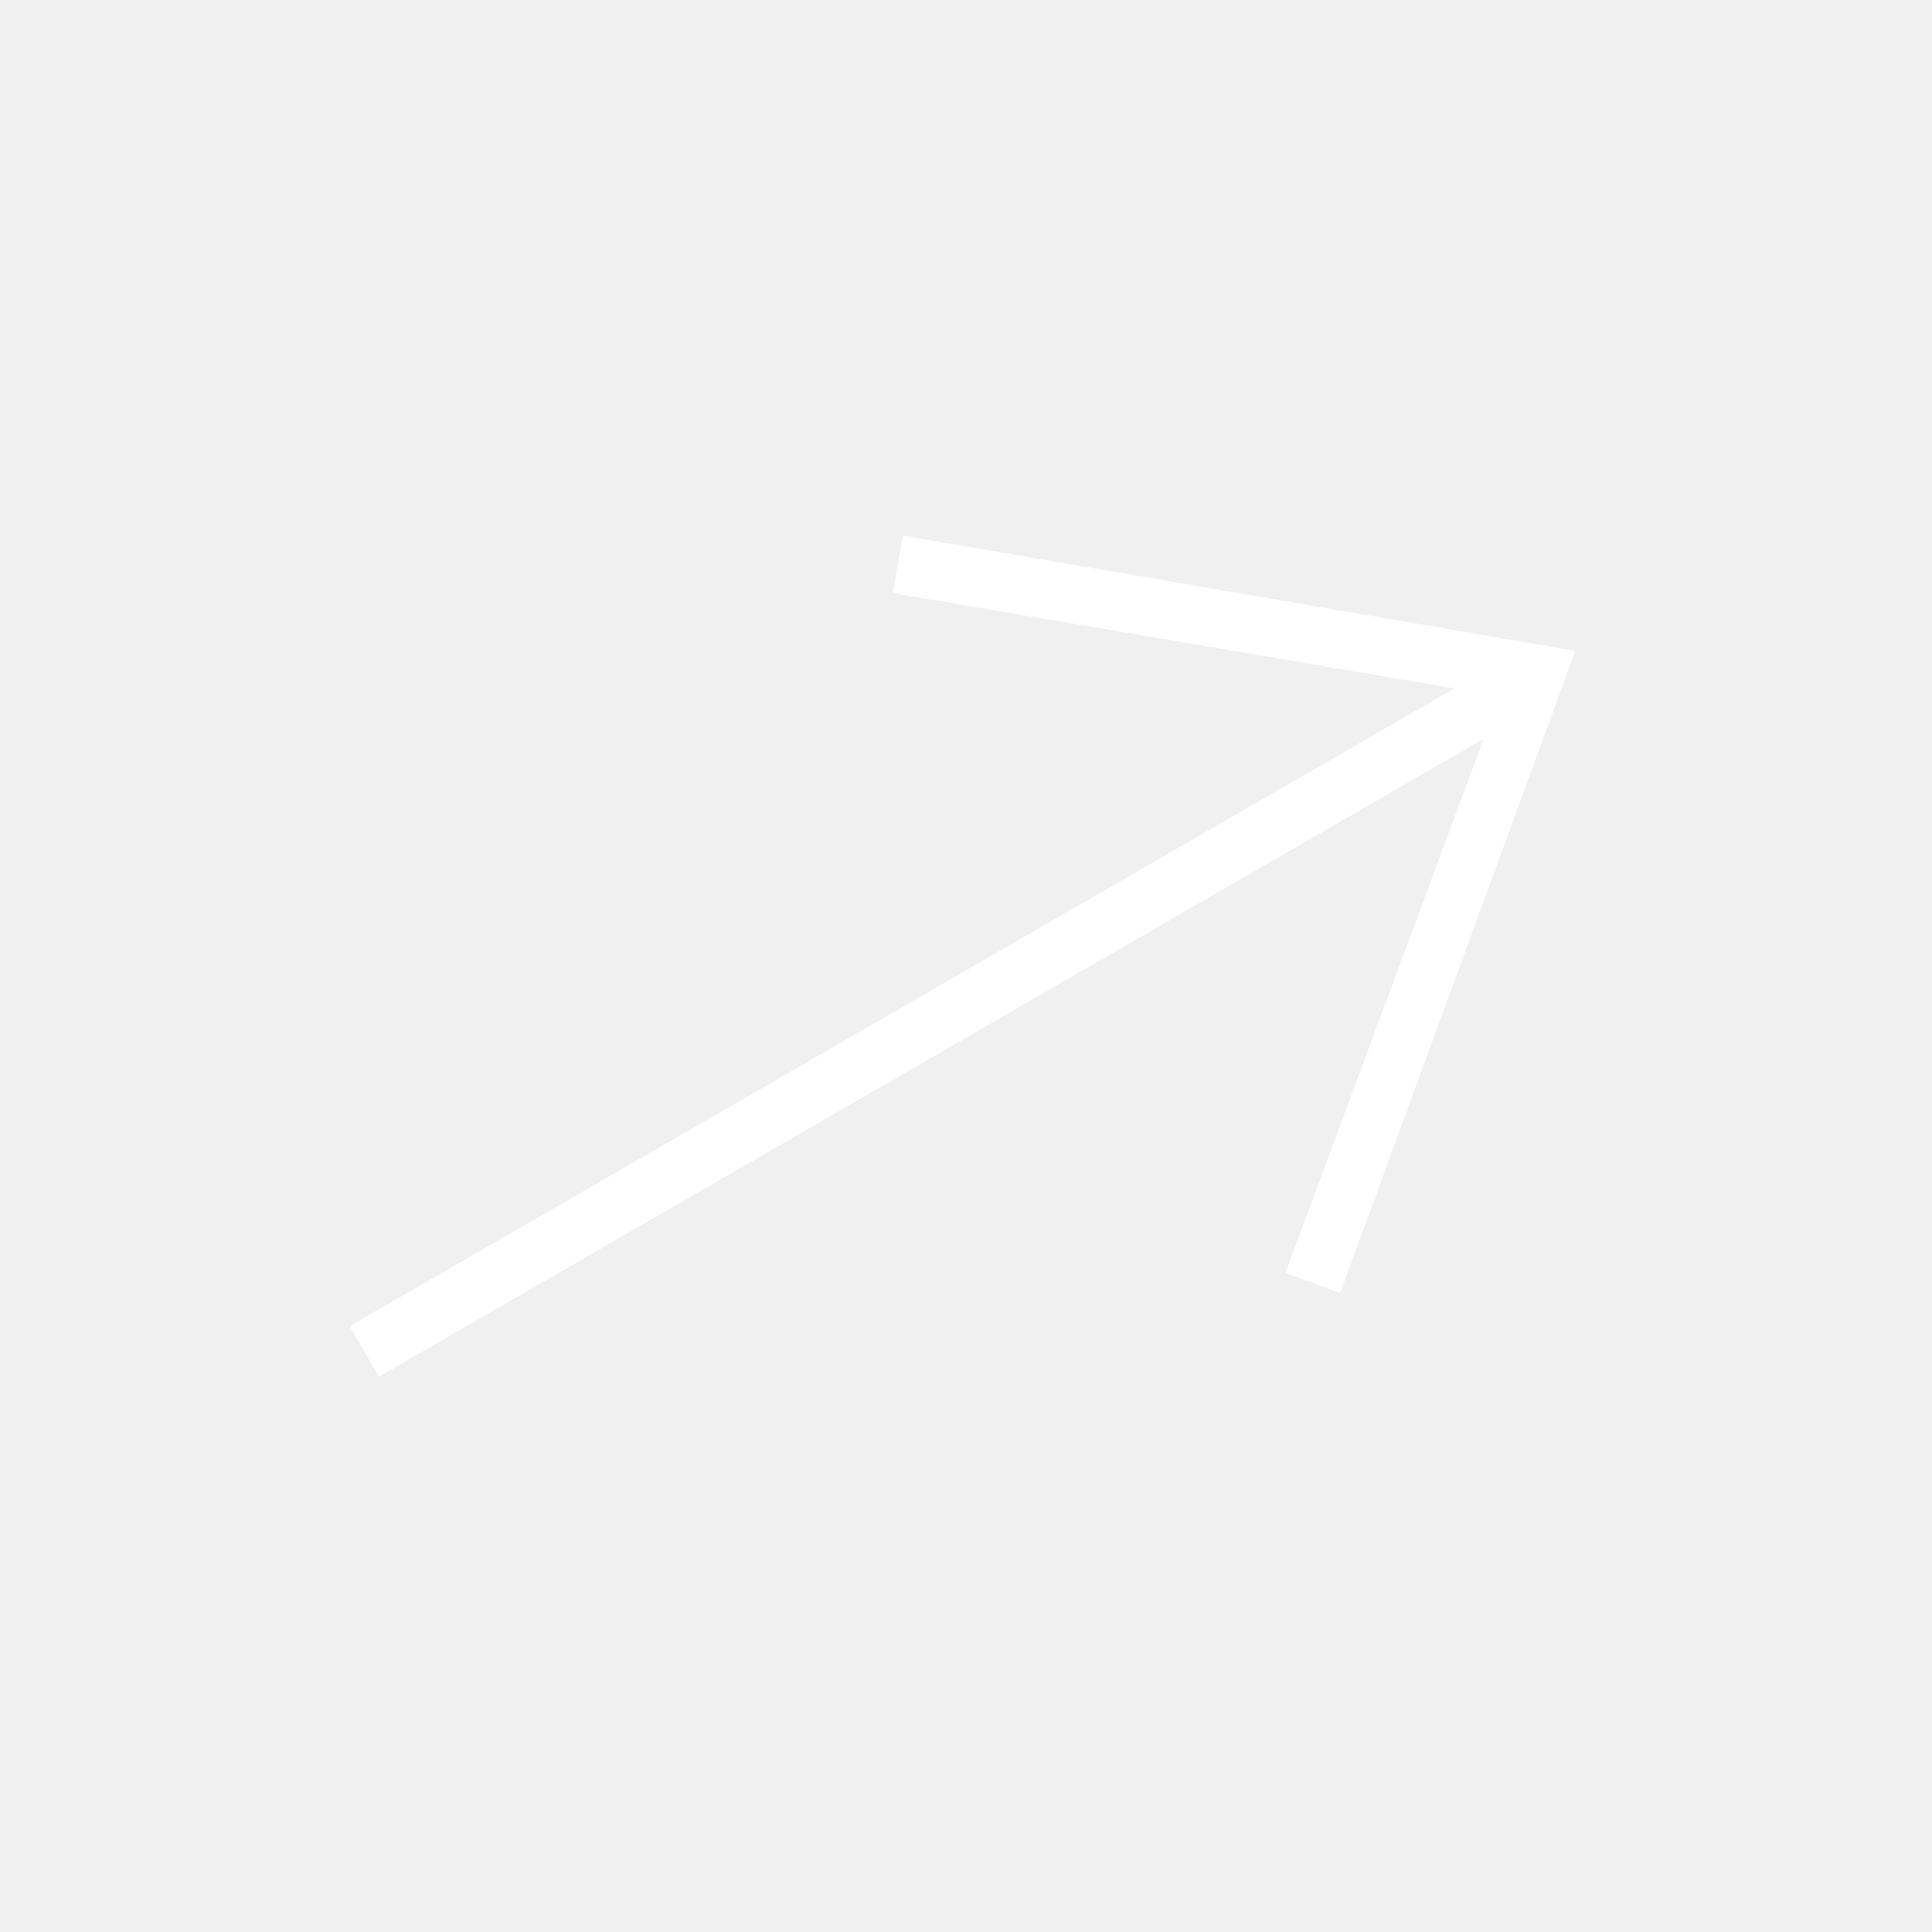
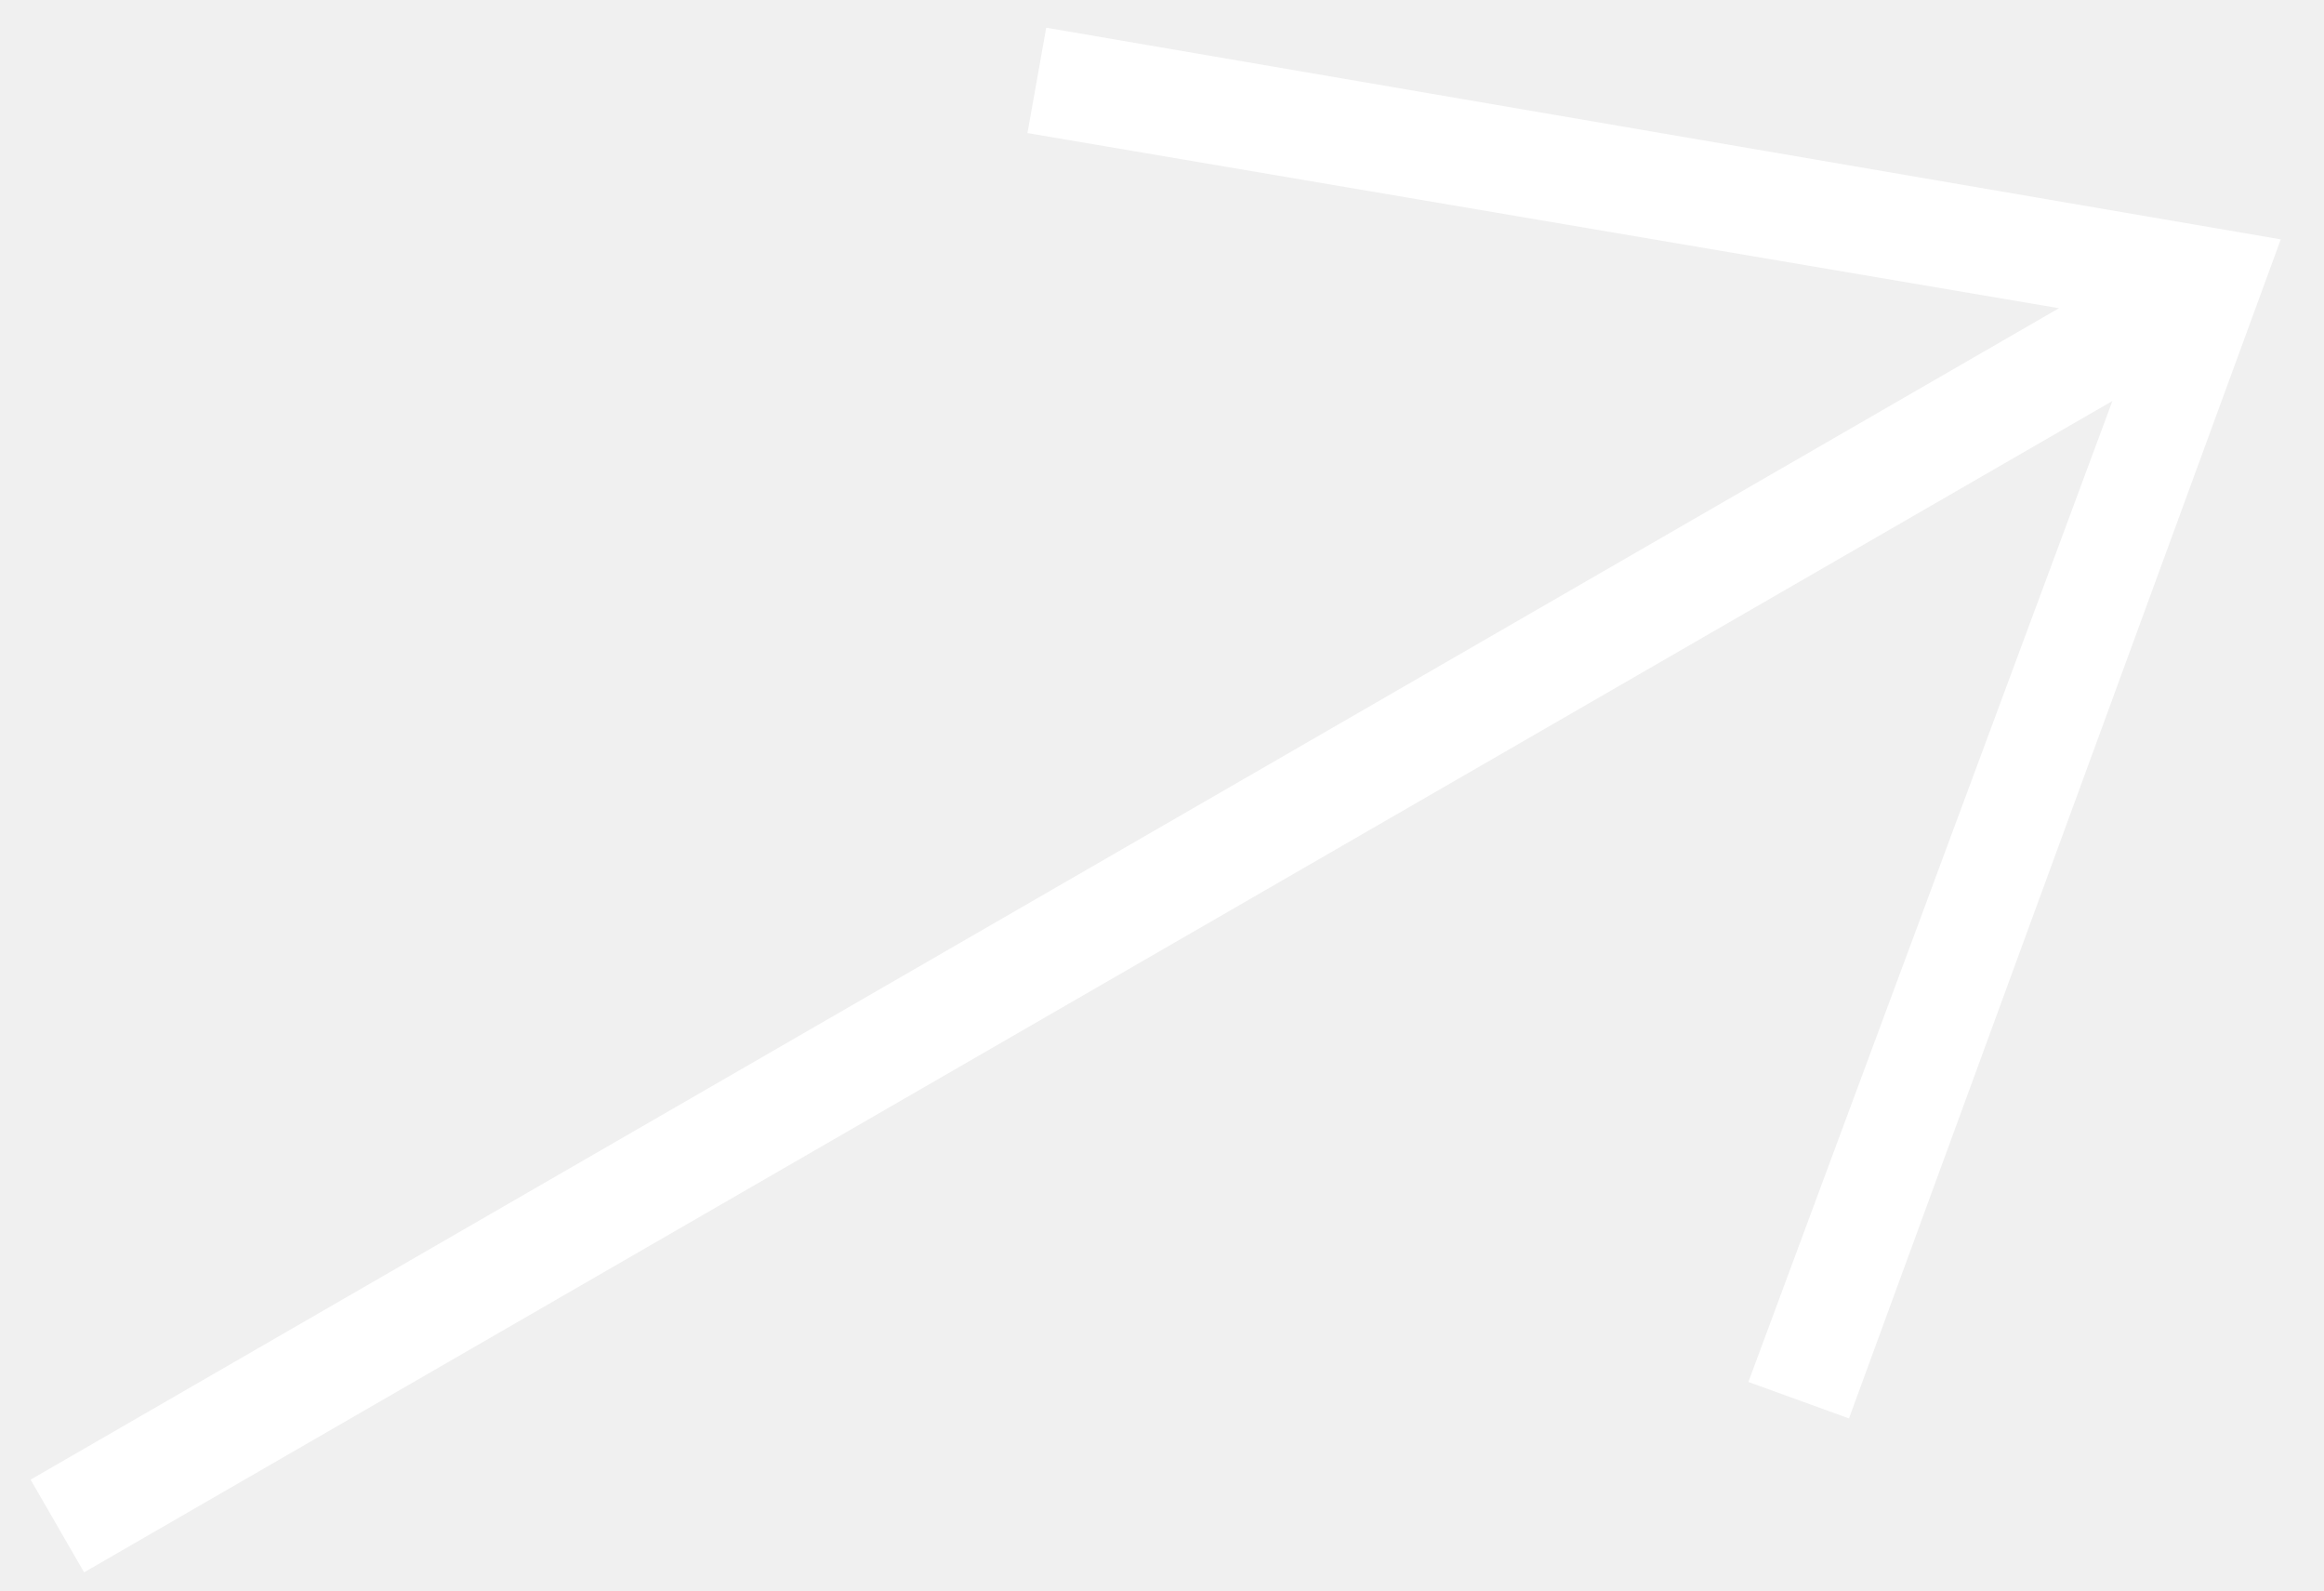
- <svg xmlns="http://www.w3.org/2000/svg" width="58" height="58" fill="none">
-   <g clip-path="url(#clip0)">
-     <path fill-rule="evenodd" clip-rule="evenodd" d="M44.54 22.181l-5.952 16.036 1.645.596 7.06-19.274-20.185-3.46-.309 1.723 16.867 2.863L10.5 39.813l.875 1.516L44.54 22.18z" fill="#fff" />
-   </g>
-   <defs>
-     <clipPath id="clip0">
-       <path fill="#fff" transform="rotate(-120 27.243 22.938)" d="M0 0h42v42H0z" />
-     </clipPath>
-   </defs>
+ <svg xmlns="http://www.w3.org/2000/svg" width="38" height="26" fill="none">
+   <path fill-rule="evenodd" clip-rule="evenodd" d="M34.54 6.555L28.588 22.59l1.645.596 7.06-19.273L17.107.453 16.8 2.175l16.867 2.863L.5 24.187l.875 1.515L34.54 6.555z" fill="#fff" />
</svg>
